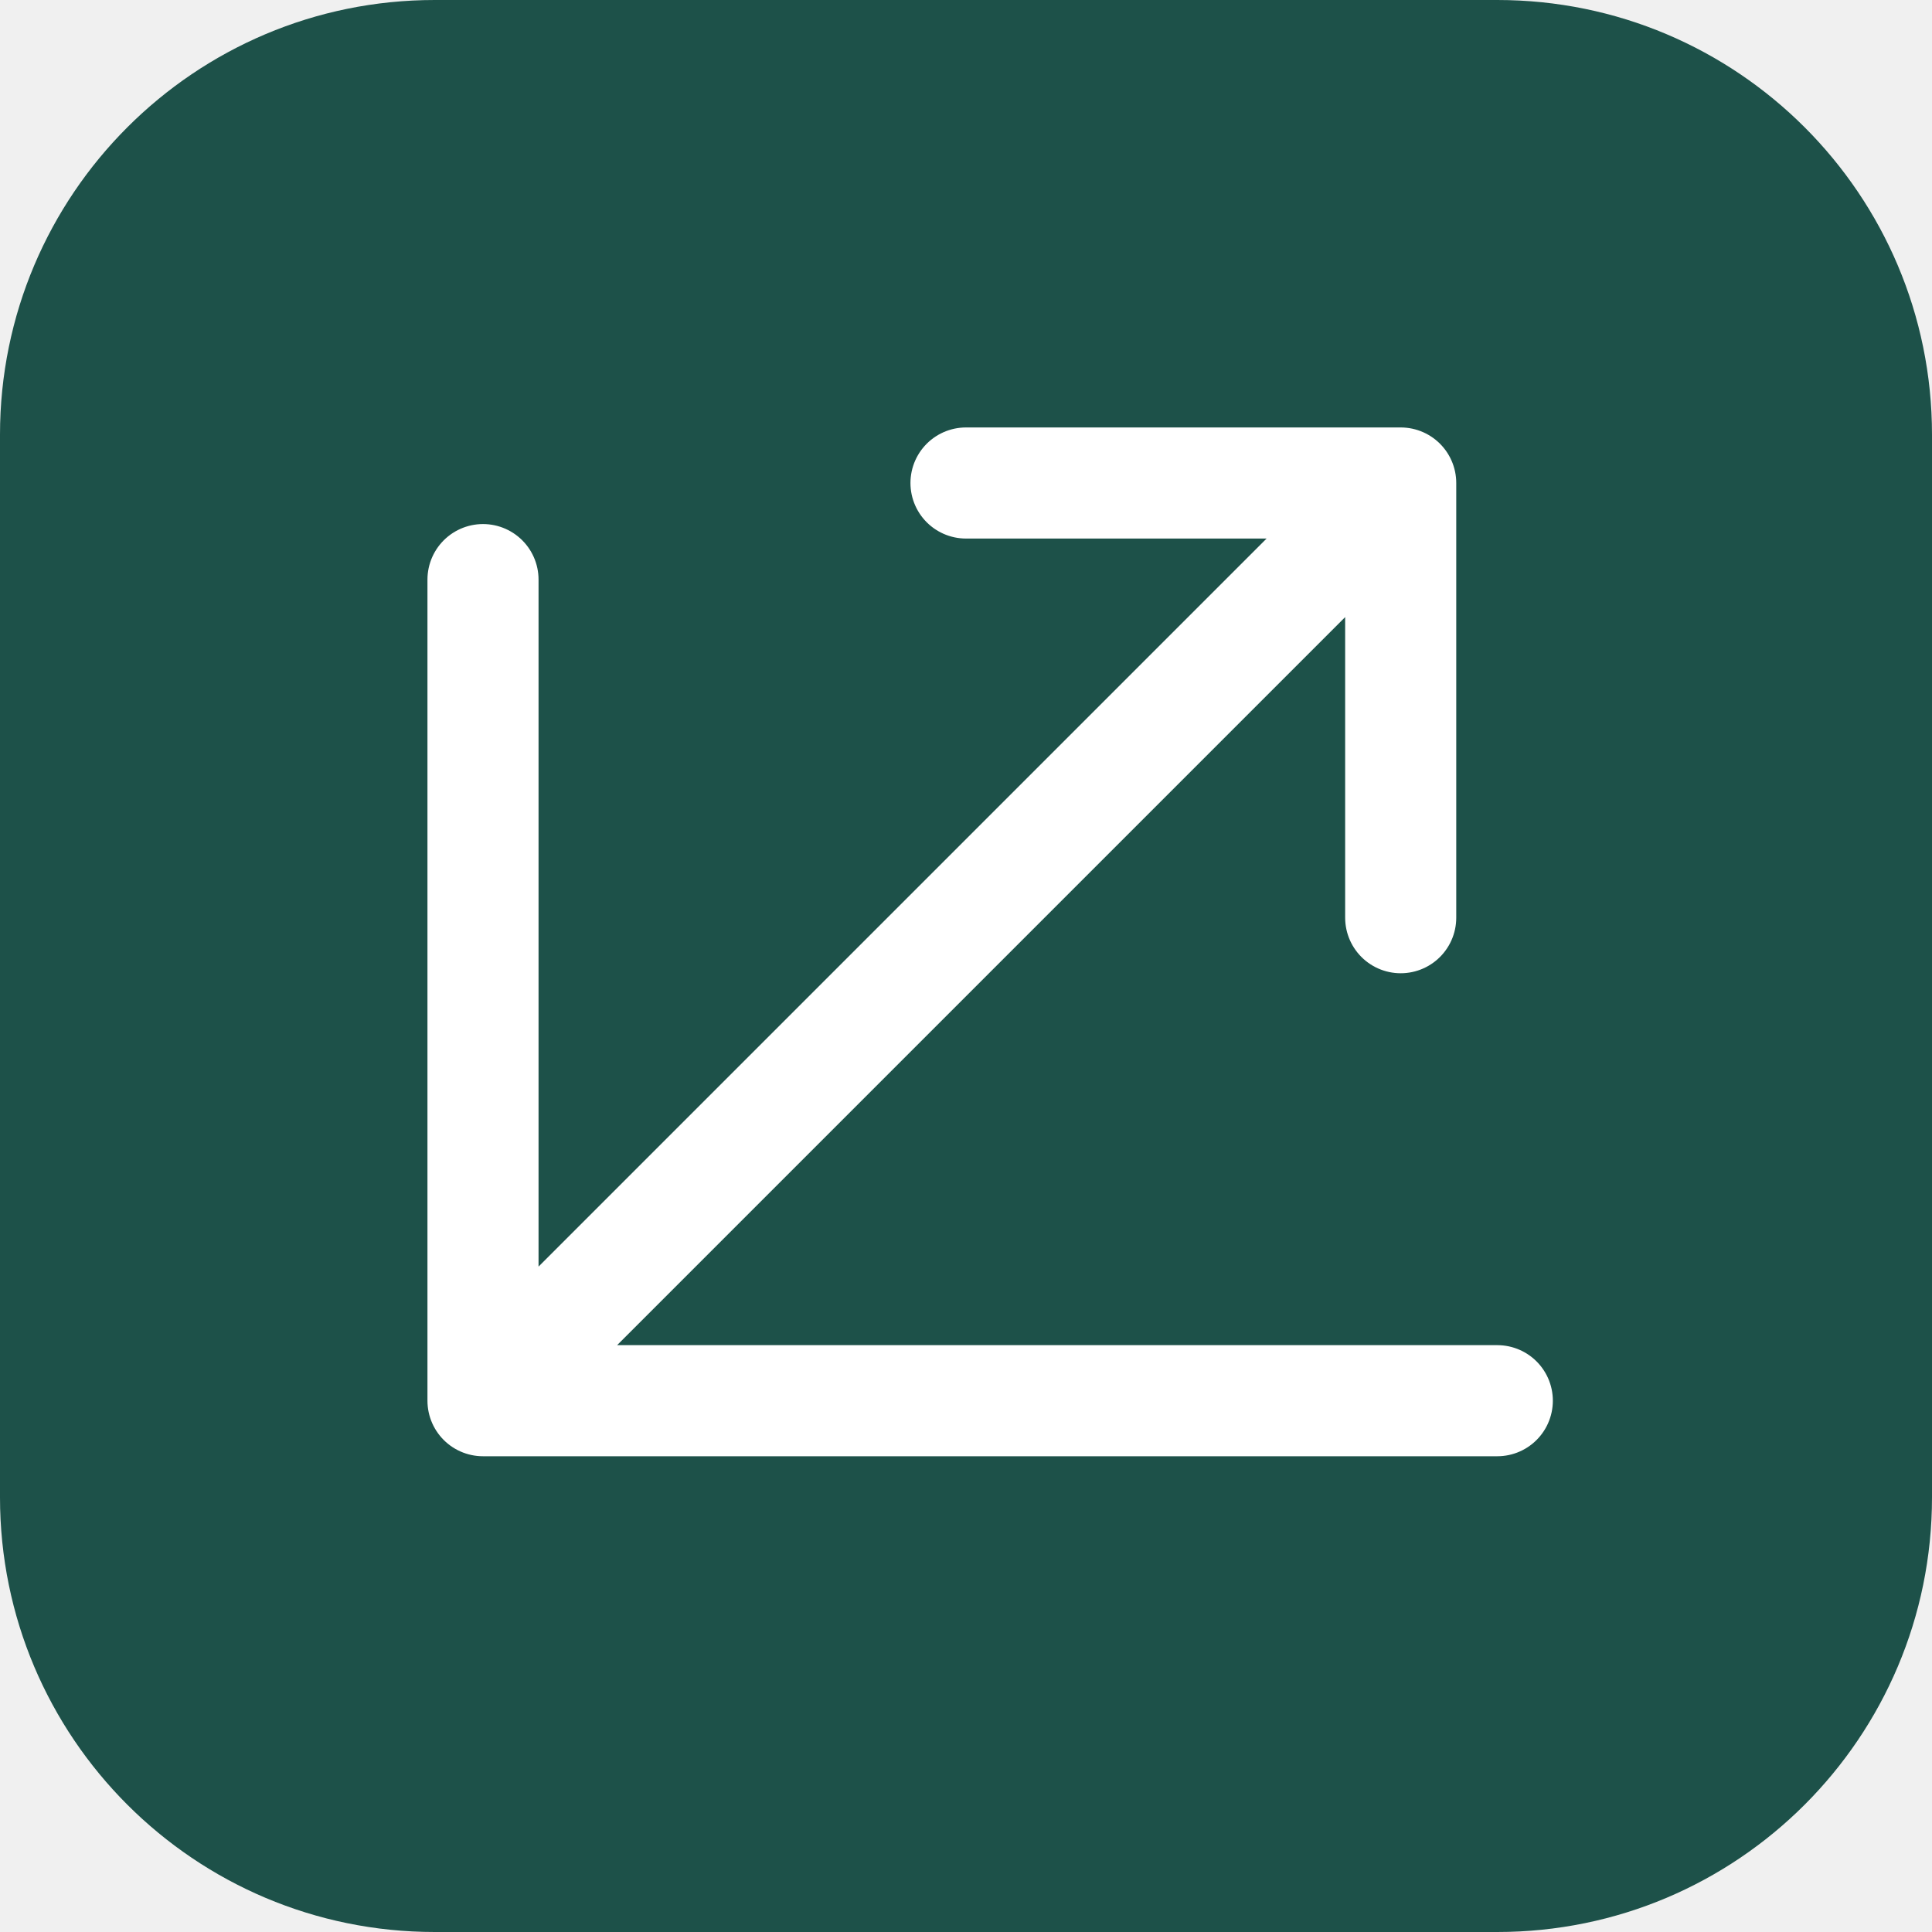
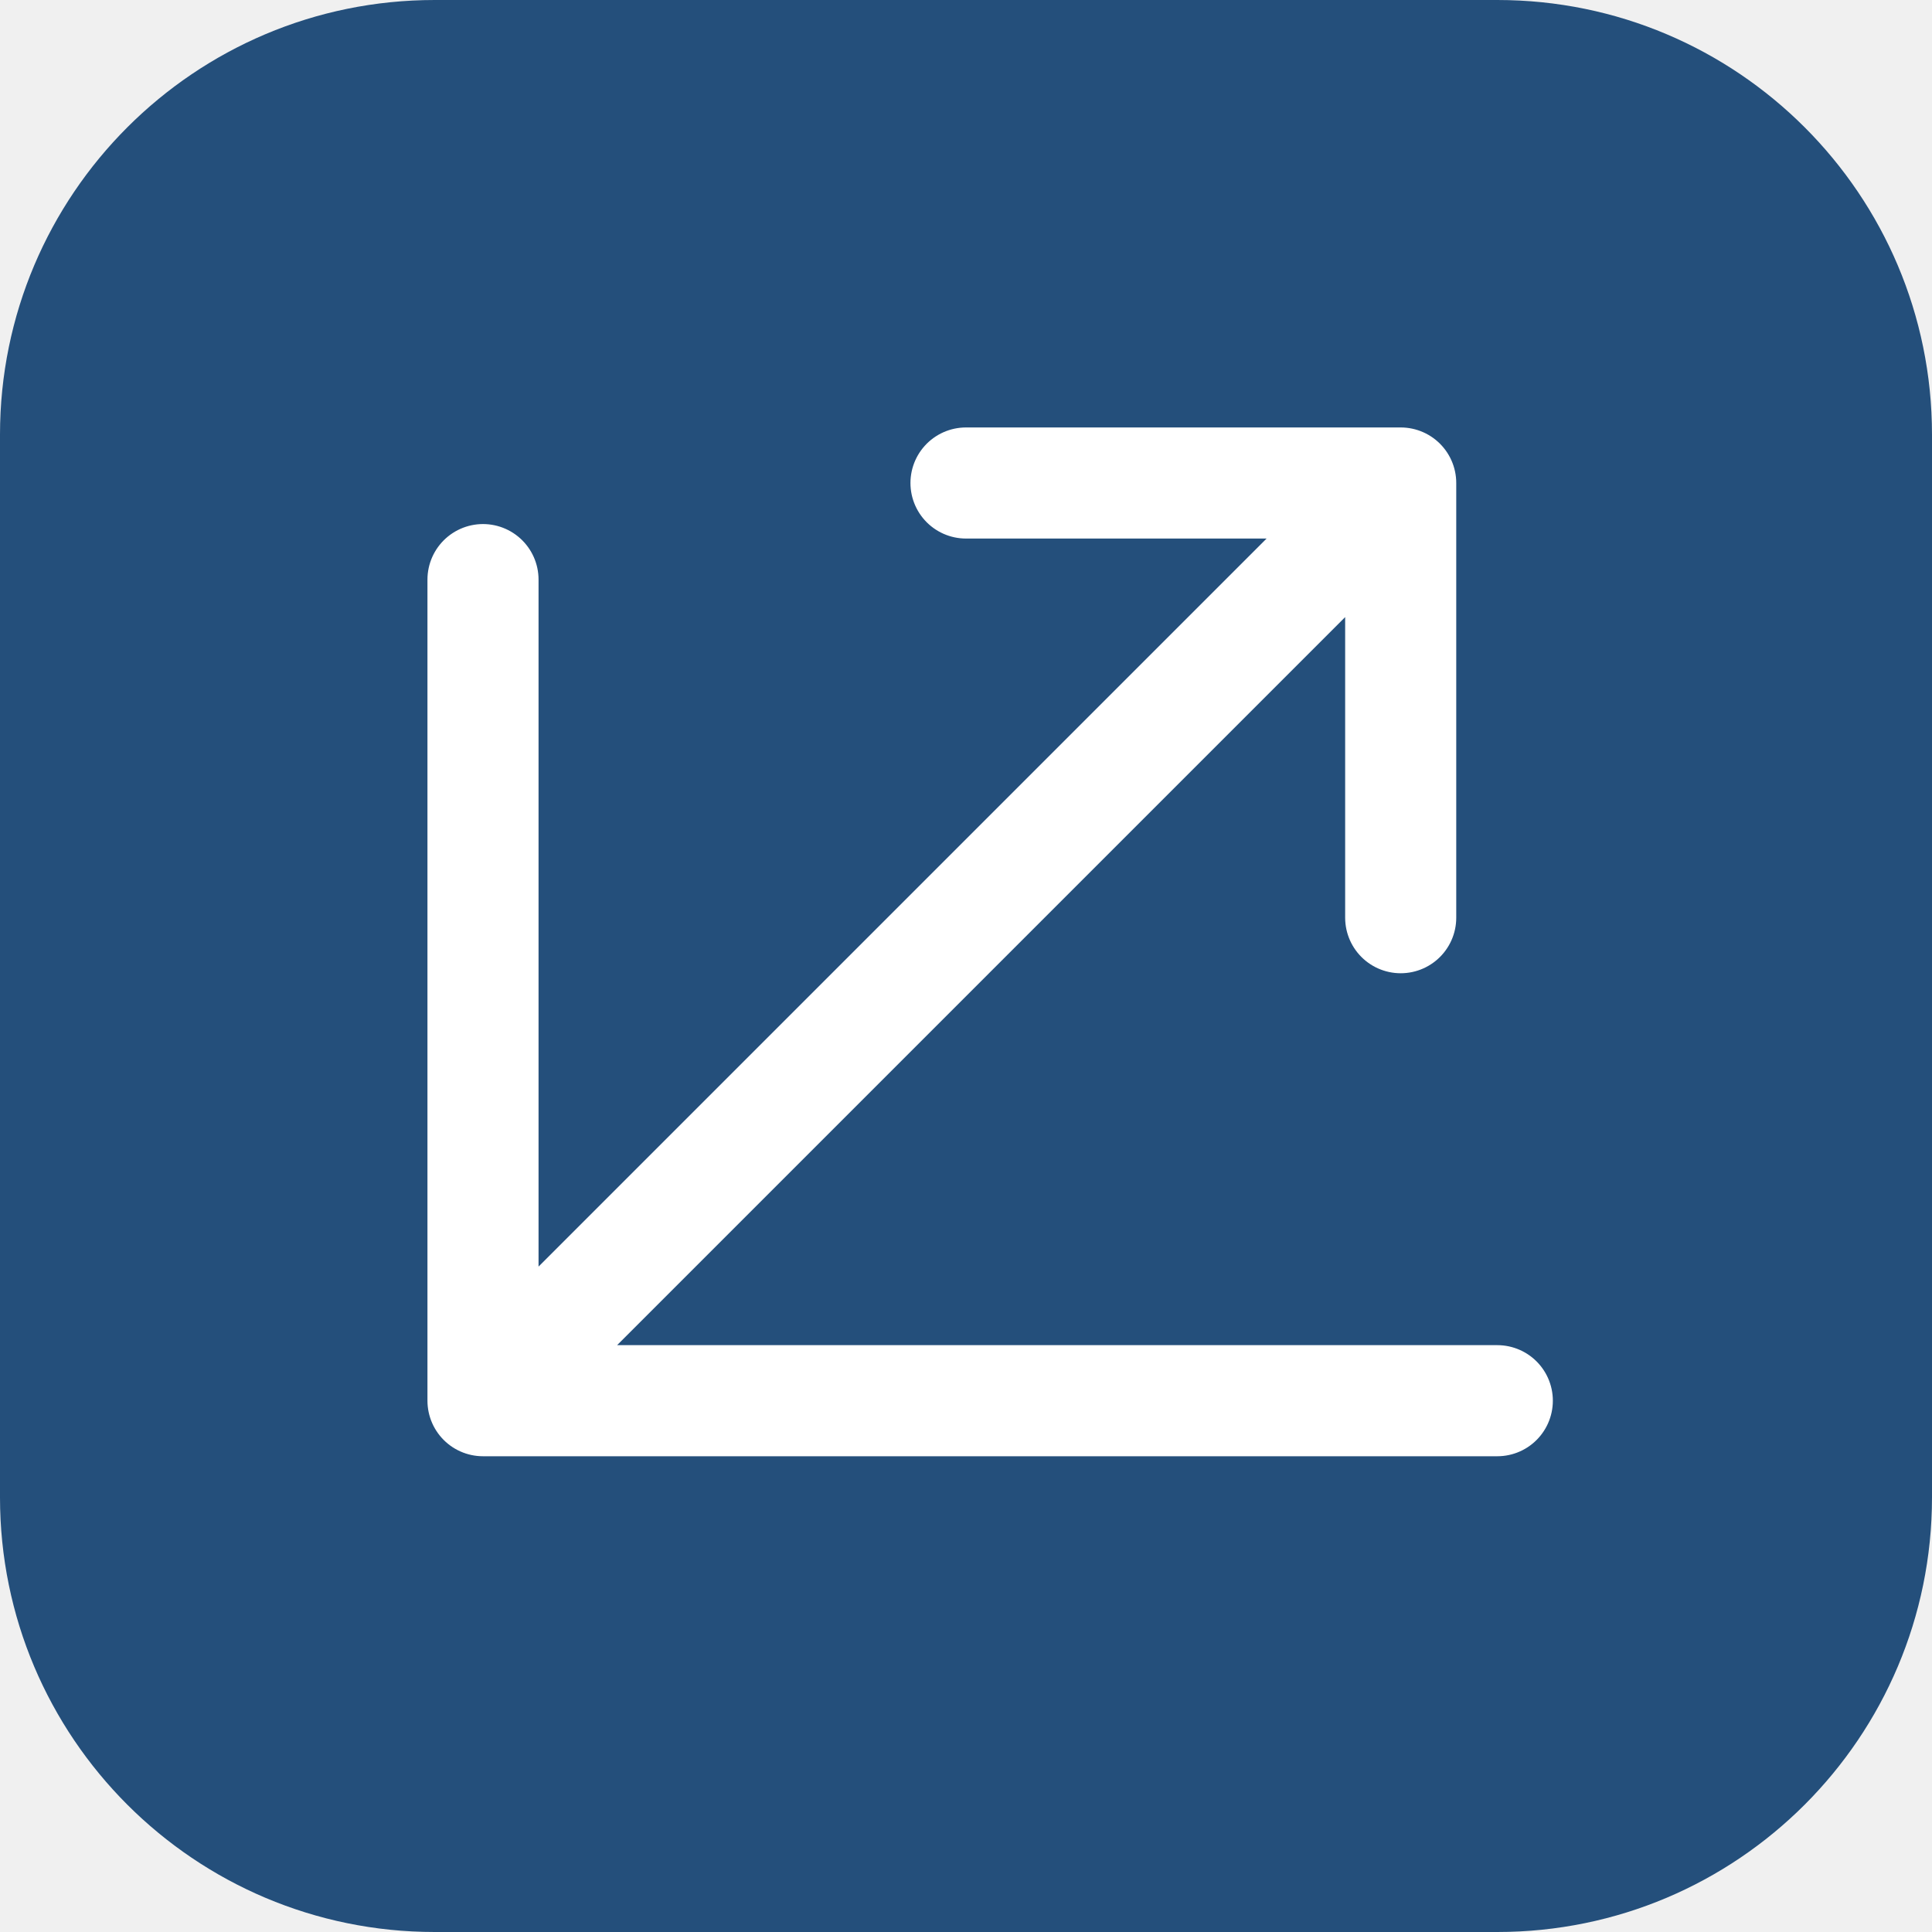
<svg xmlns="http://www.w3.org/2000/svg" viewBox="0 0 40 40">
-   <rect width="40" height="40" rx="9" fill="#1d5149" />
+   <rect width="40" height="40" rx="9" fill="#244f7b" />
  <path d="M10 29V12m0 17h21M10 29 29 10m-9 0h9v9" fill="none" stroke="#fff" stroke-width="2.3" stroke-linecap="round" stroke-linejoin="round" />
</svg>
